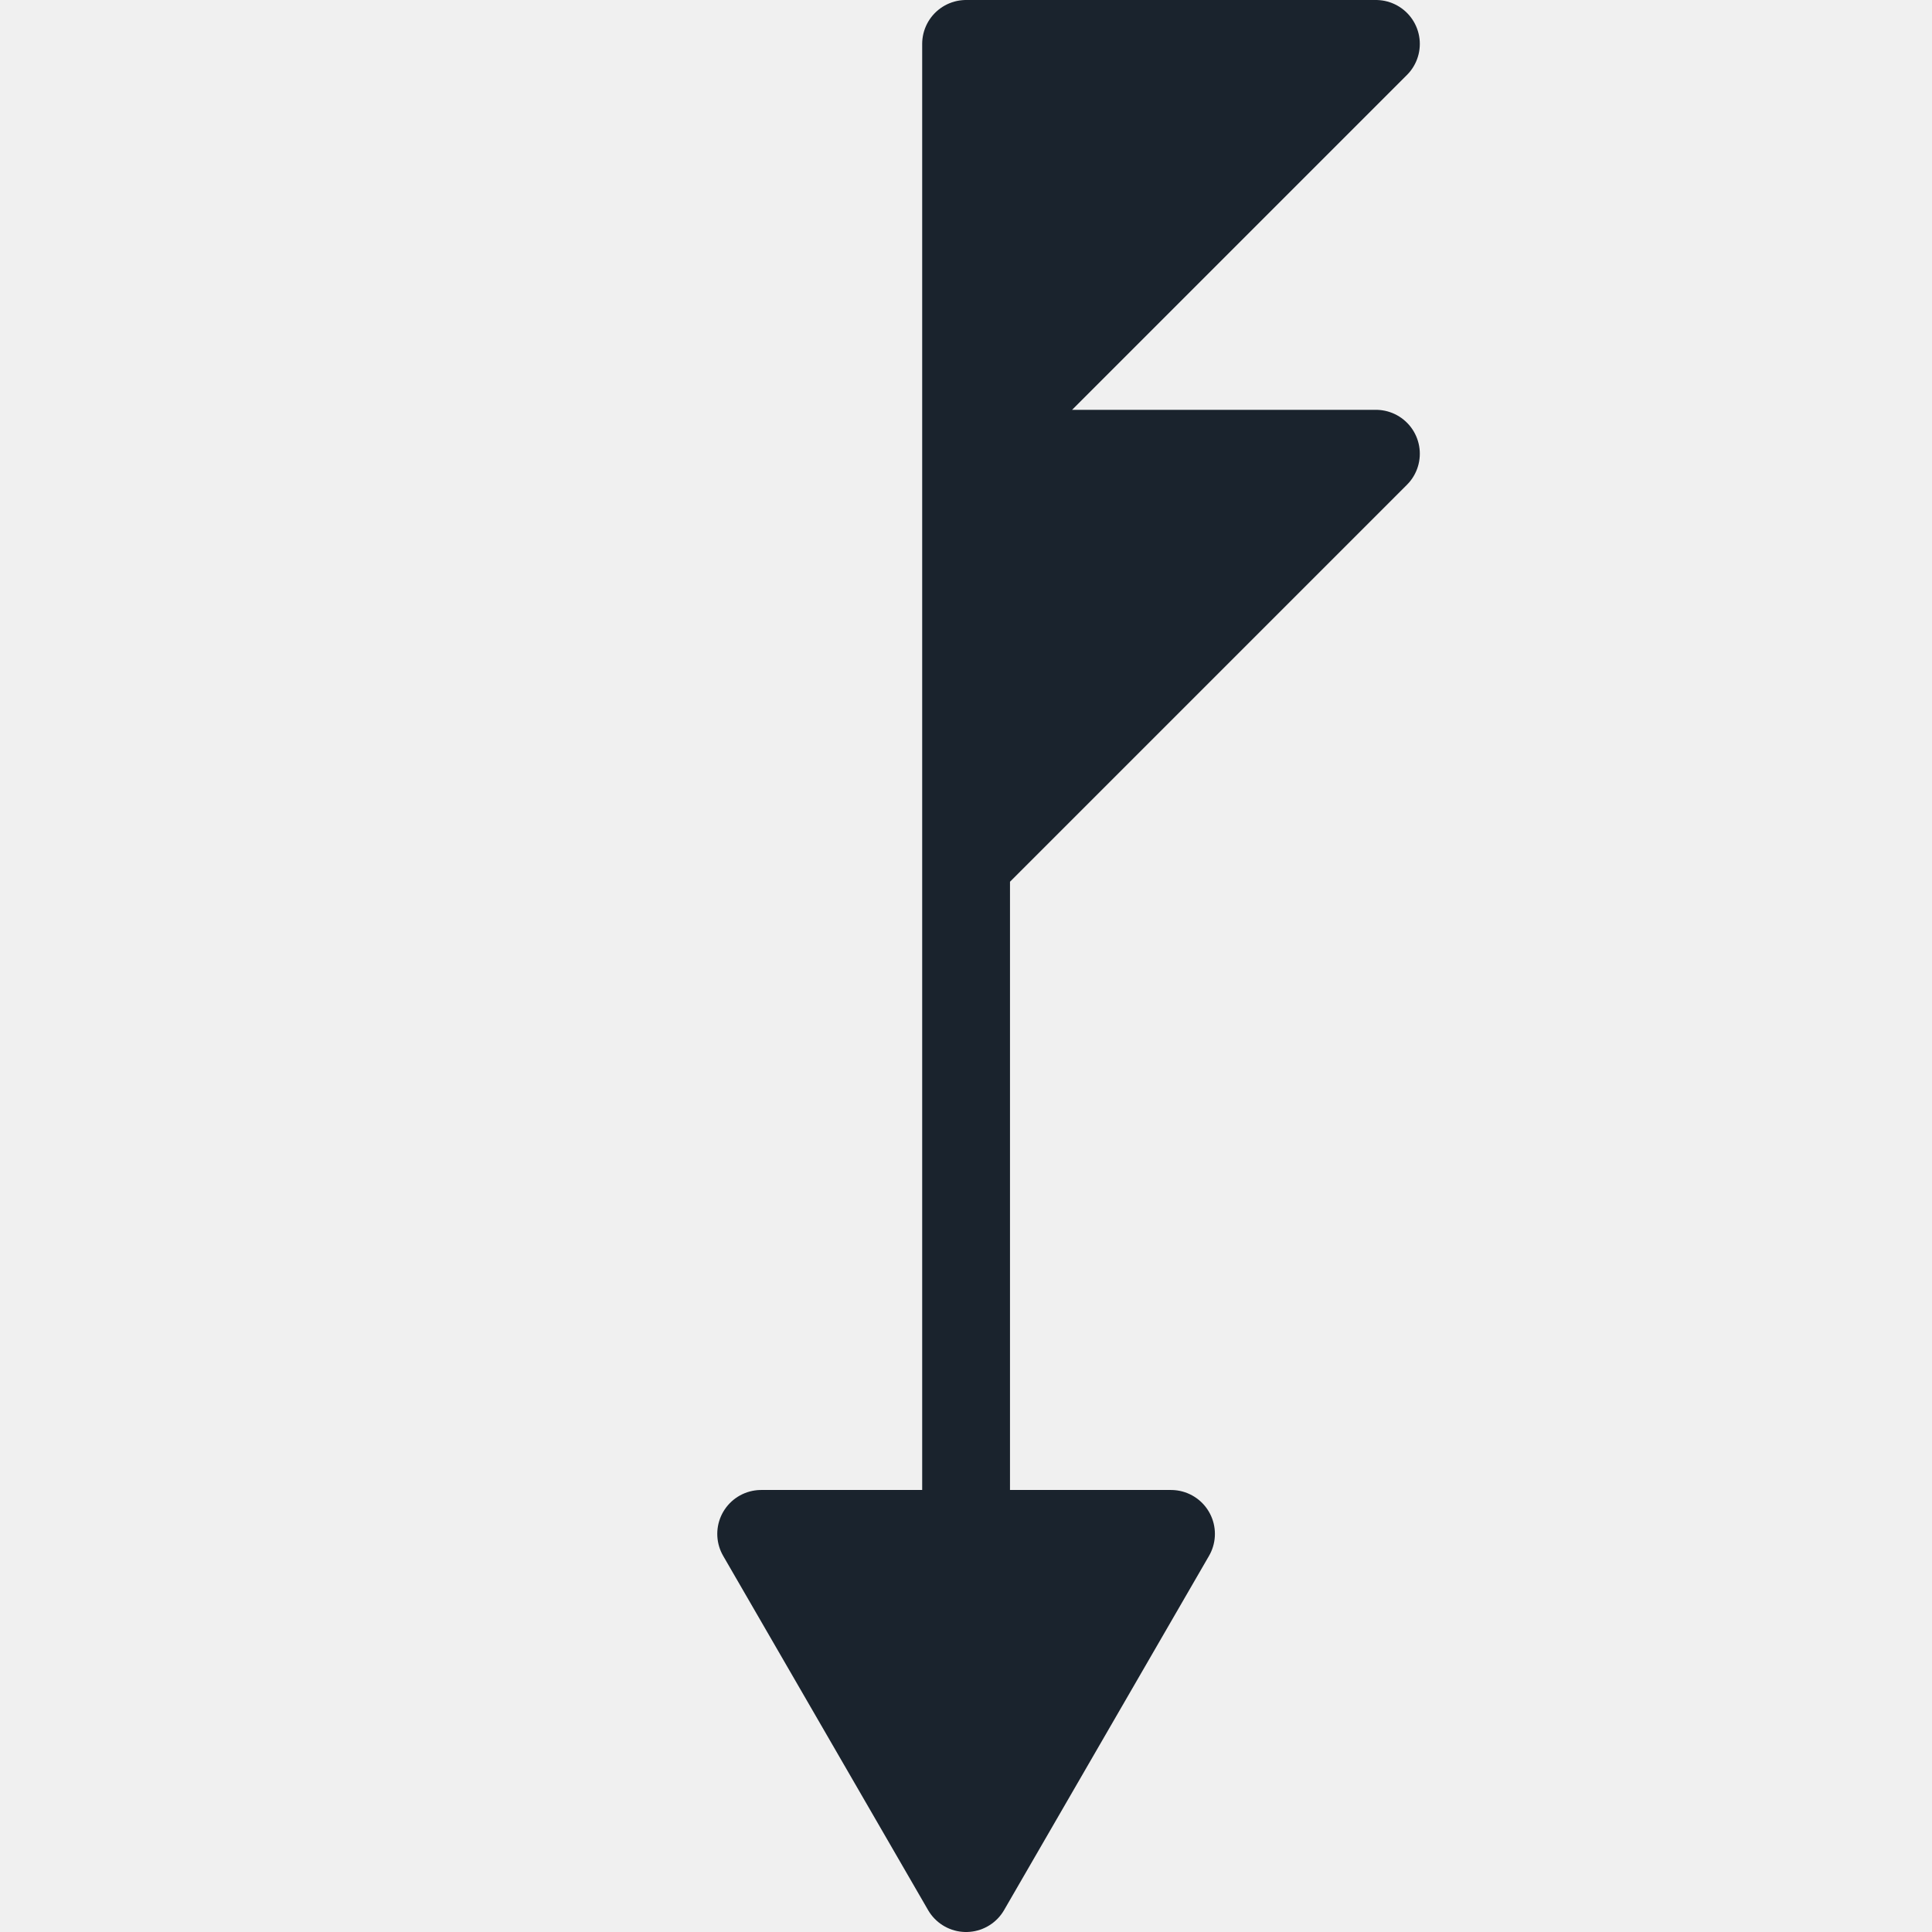
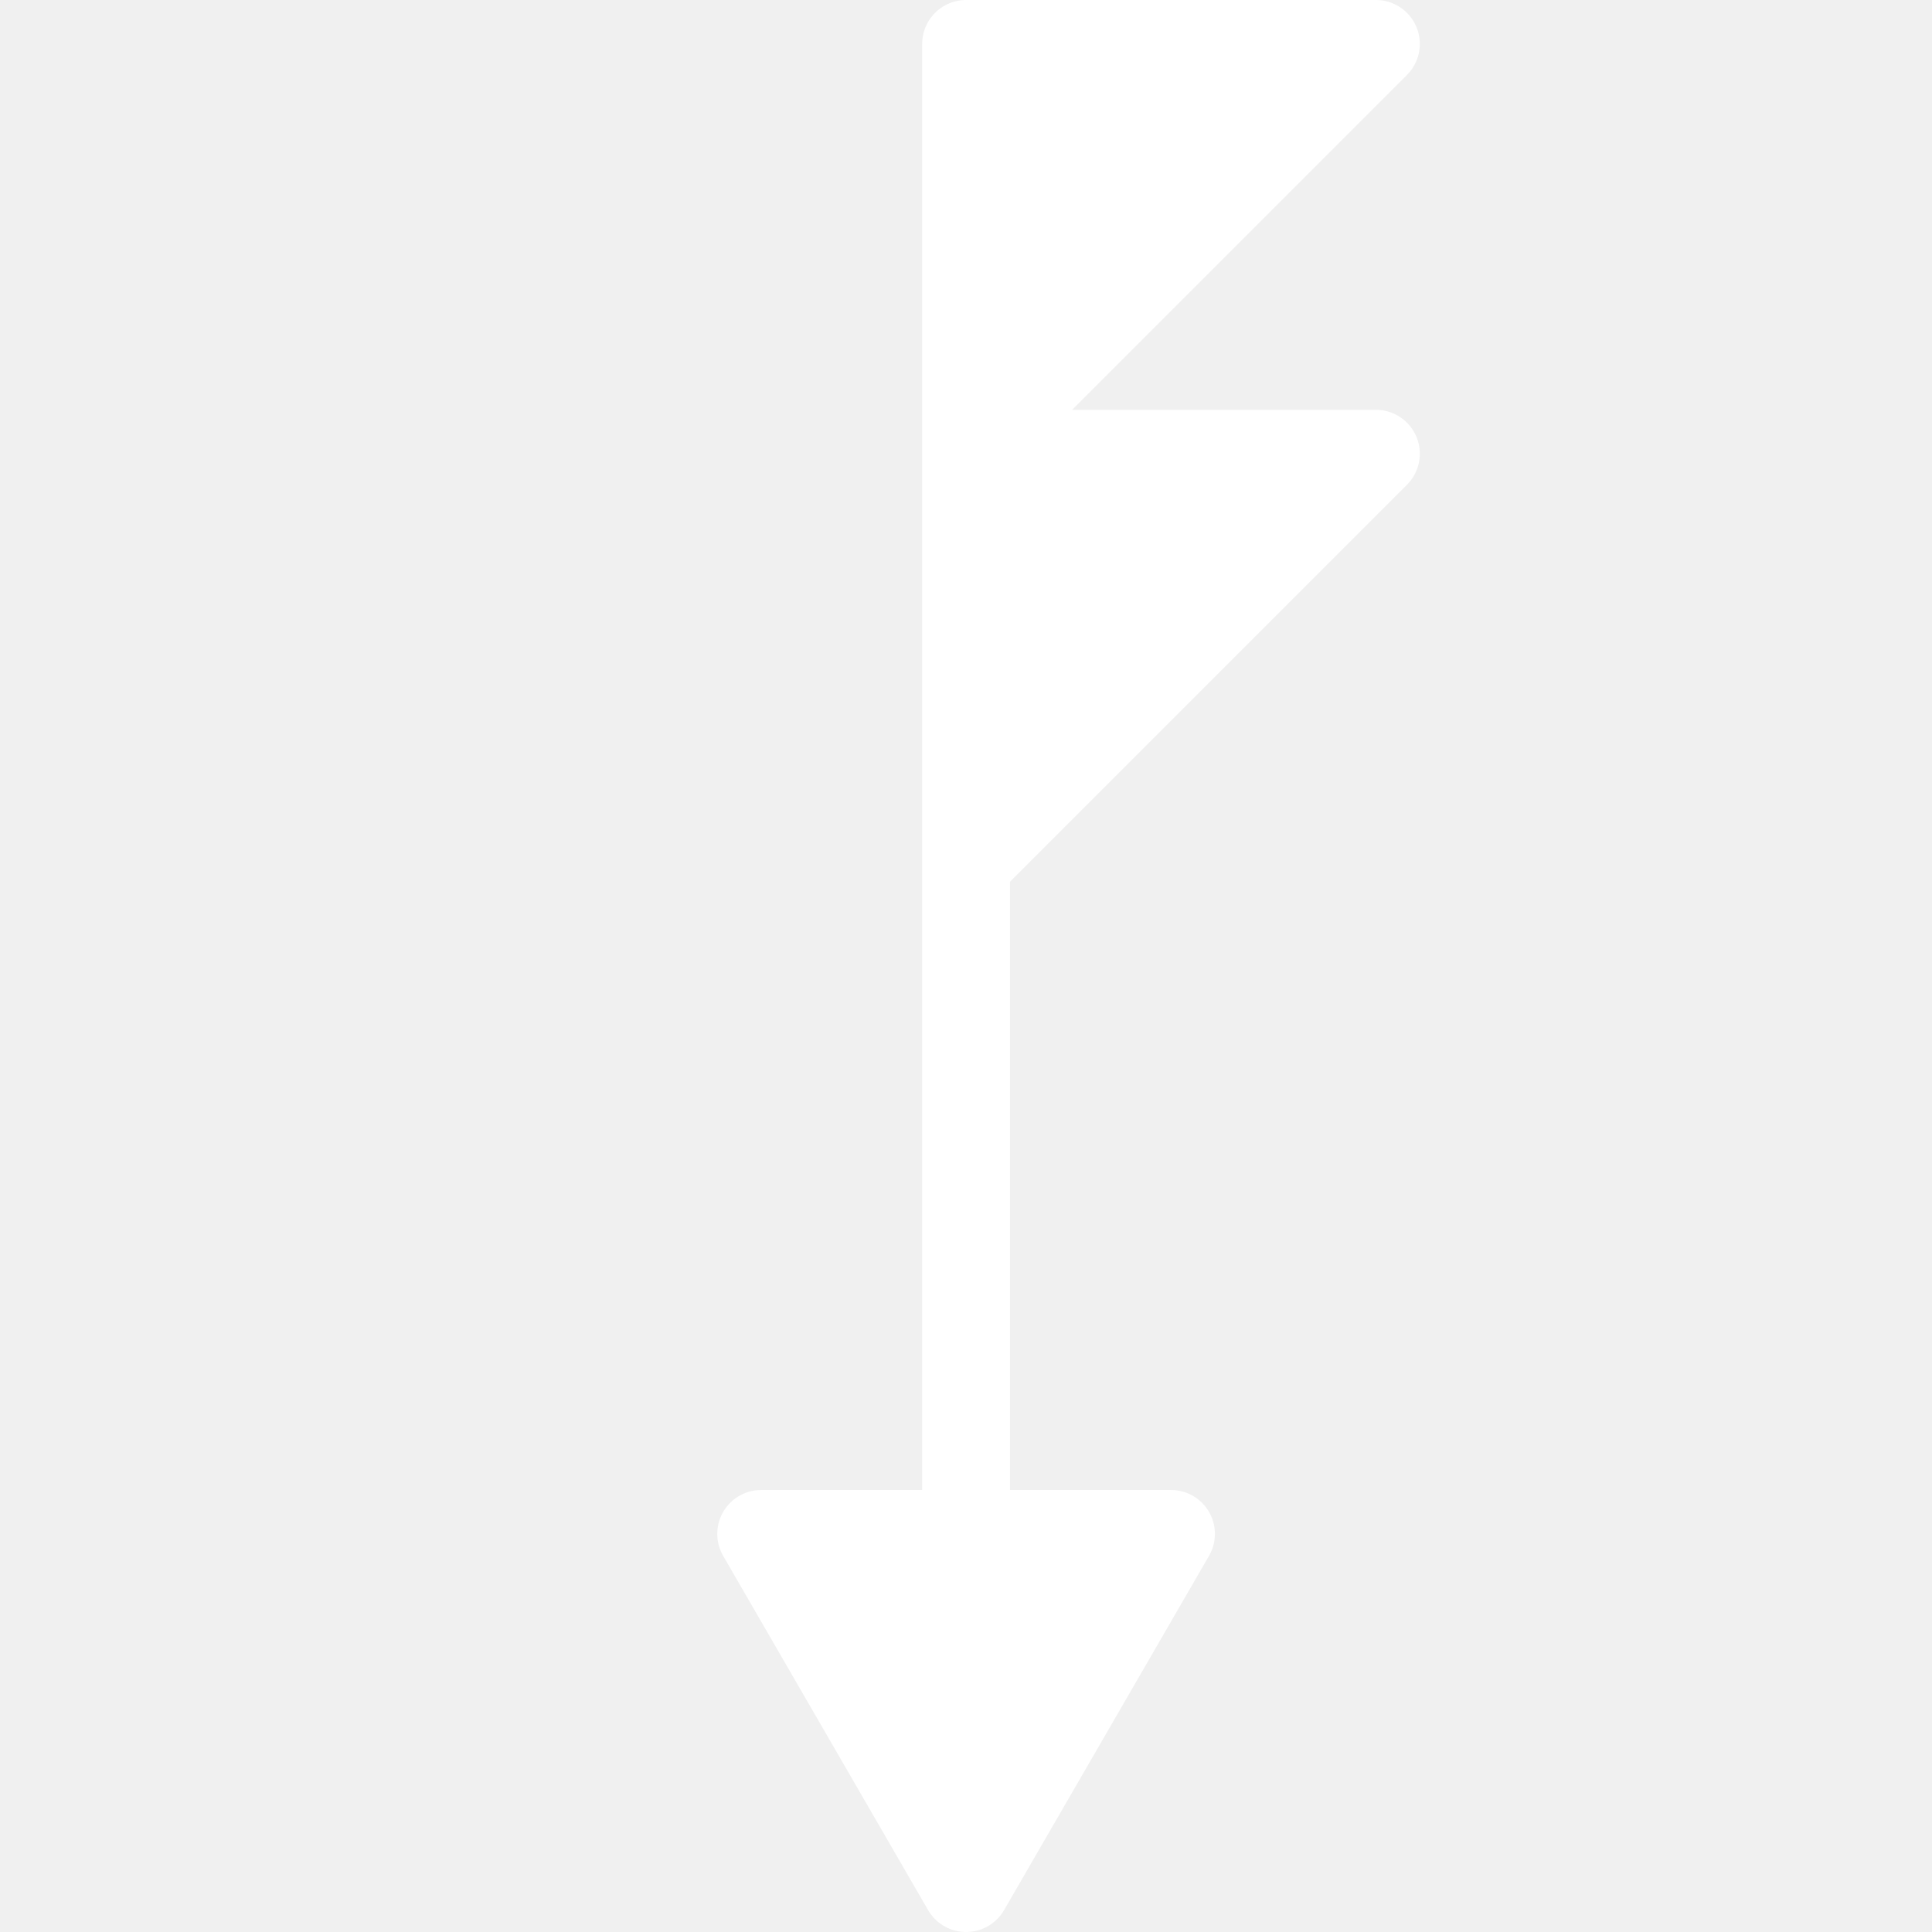
<svg xmlns="http://www.w3.org/2000/svg" viewBox="0 0 66 66" version="1.1" id="svg1" width="66" height="66">
  <defs id="defs1" />
  <style type="text/css" id="style1">
-         .svg-wb{fill:#1A232D;stroke:#1A232D;stroke-width:3;stroke-linecap:round;stroke-linejoin:round;stroke-miterlimit:10;}
+         .svg-wb{fill:#FFFFFF;stroke:#FFFFFF;stroke-width:3;stroke-linecap:round;stroke-linejoin:round;stroke-miterlimit:10;}
    </style>
  <path class="svg-wb" d="m 33.003,51.5 v -50 m 0,0 h 14 l -14,14 z m 0,14 h 14 l -14,14 z m 0,49 7,-12.1 h -14 z" id="path1" />
</svg>
